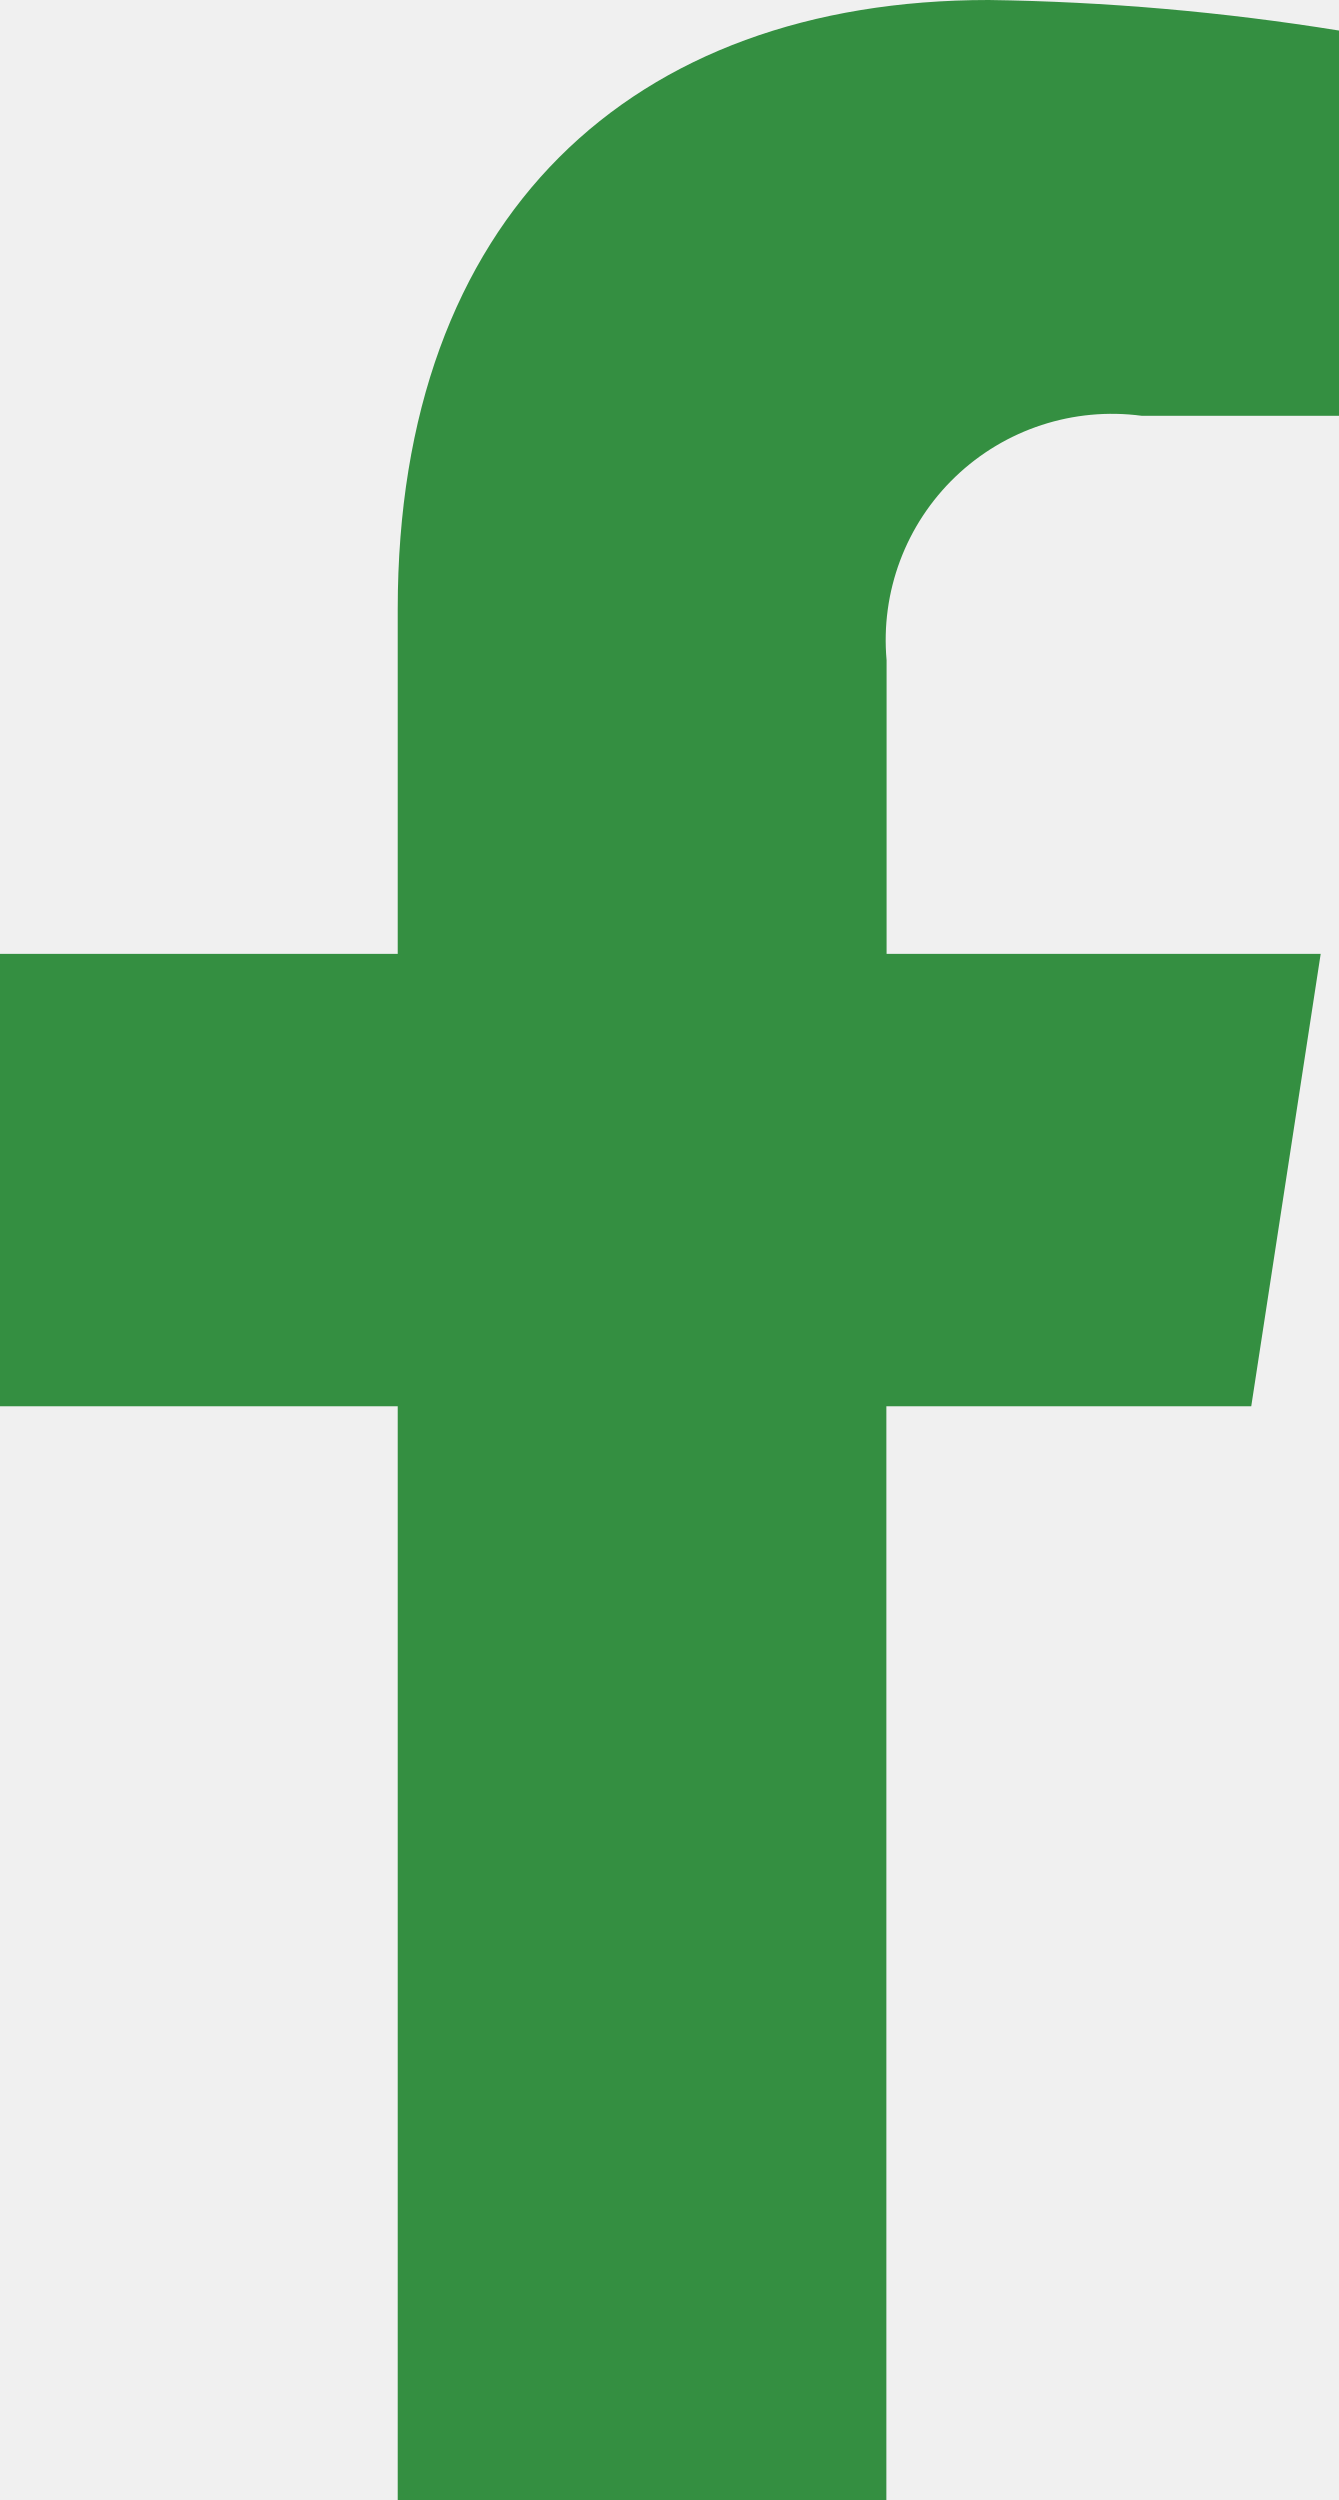
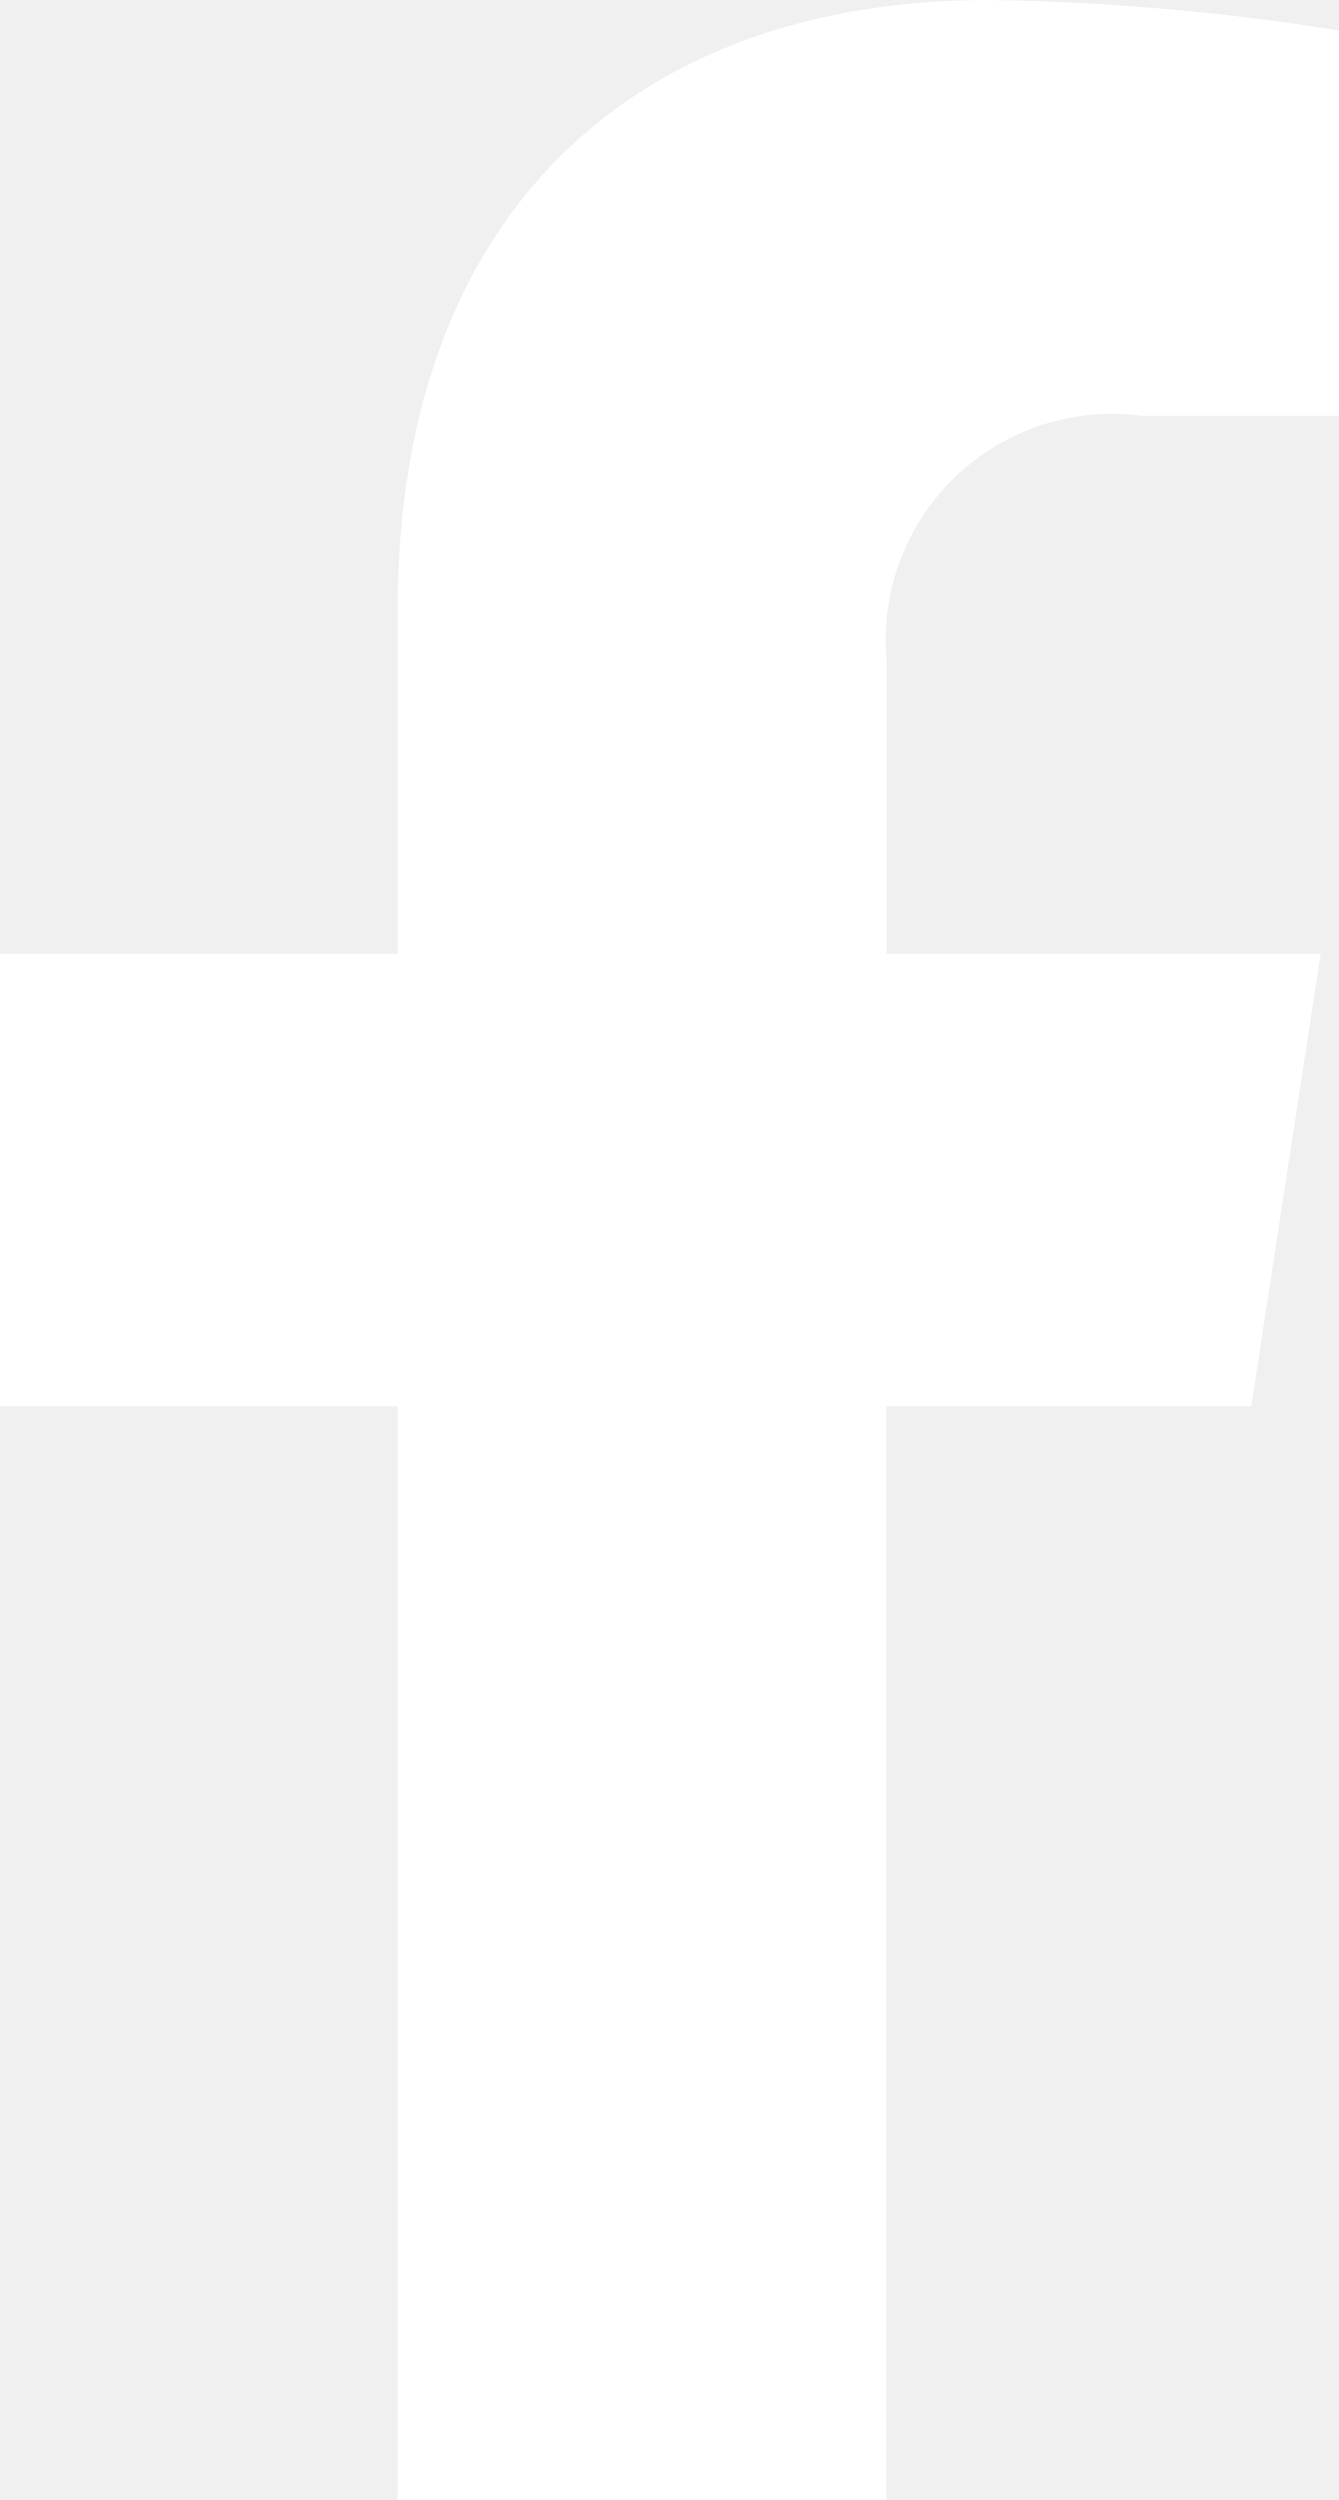
<svg xmlns="http://www.w3.org/2000/svg" width="11.783" height="22">
-   <path fill="#348f41" d="M11.011 12.375l.611-3.981h-3.82V5.81a1.991 1.991 0 012.245-2.151h1.737V.269A21.18 21.18 0 008.7 0C5.554 0 3.5 1.907 3.5 5.359v3.035H0v3.981h3.5V22h4.3v-9.625z" />
+   <path fill="#fff" d="M11.011 12.375l.611-3.981h-3.82V5.81a1.991 1.991 0 012.245-2.151h1.737V.269A21.18 21.18 0 008.7 0C5.554 0 3.5 1.907 3.5 5.359v3.035H0v3.981h3.5V22h4.3v-9.625z" />
</svg>
